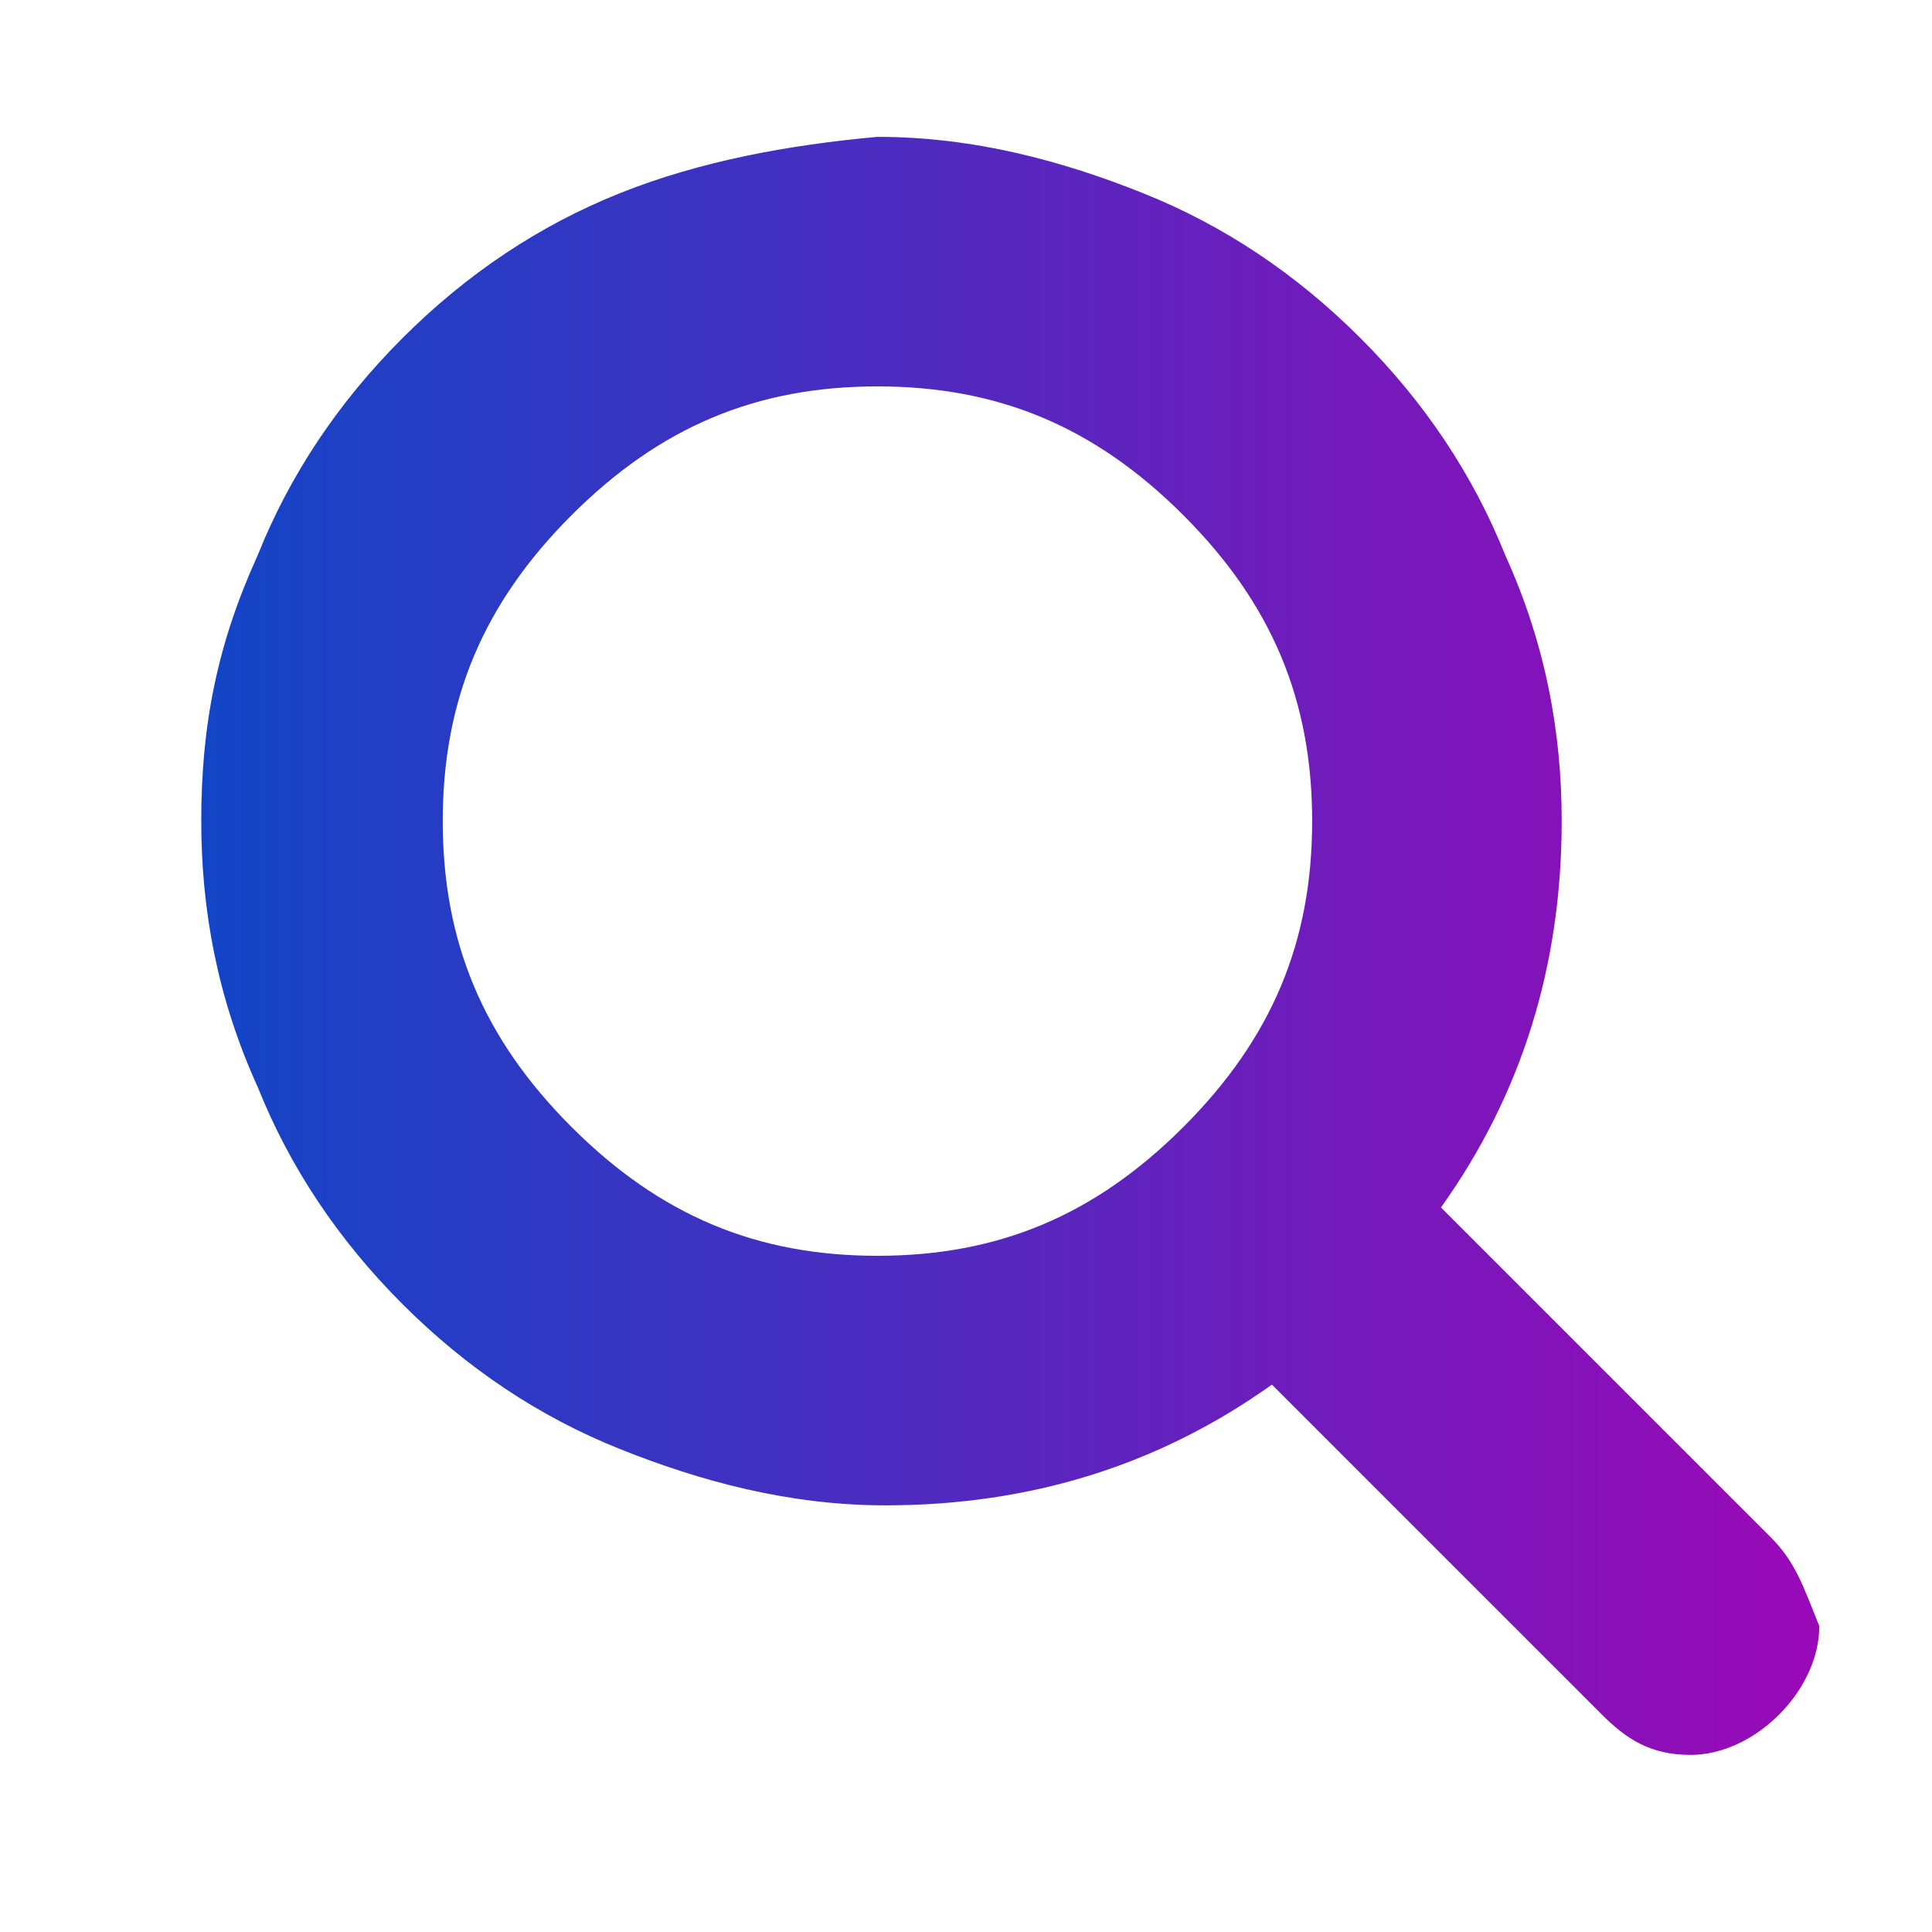
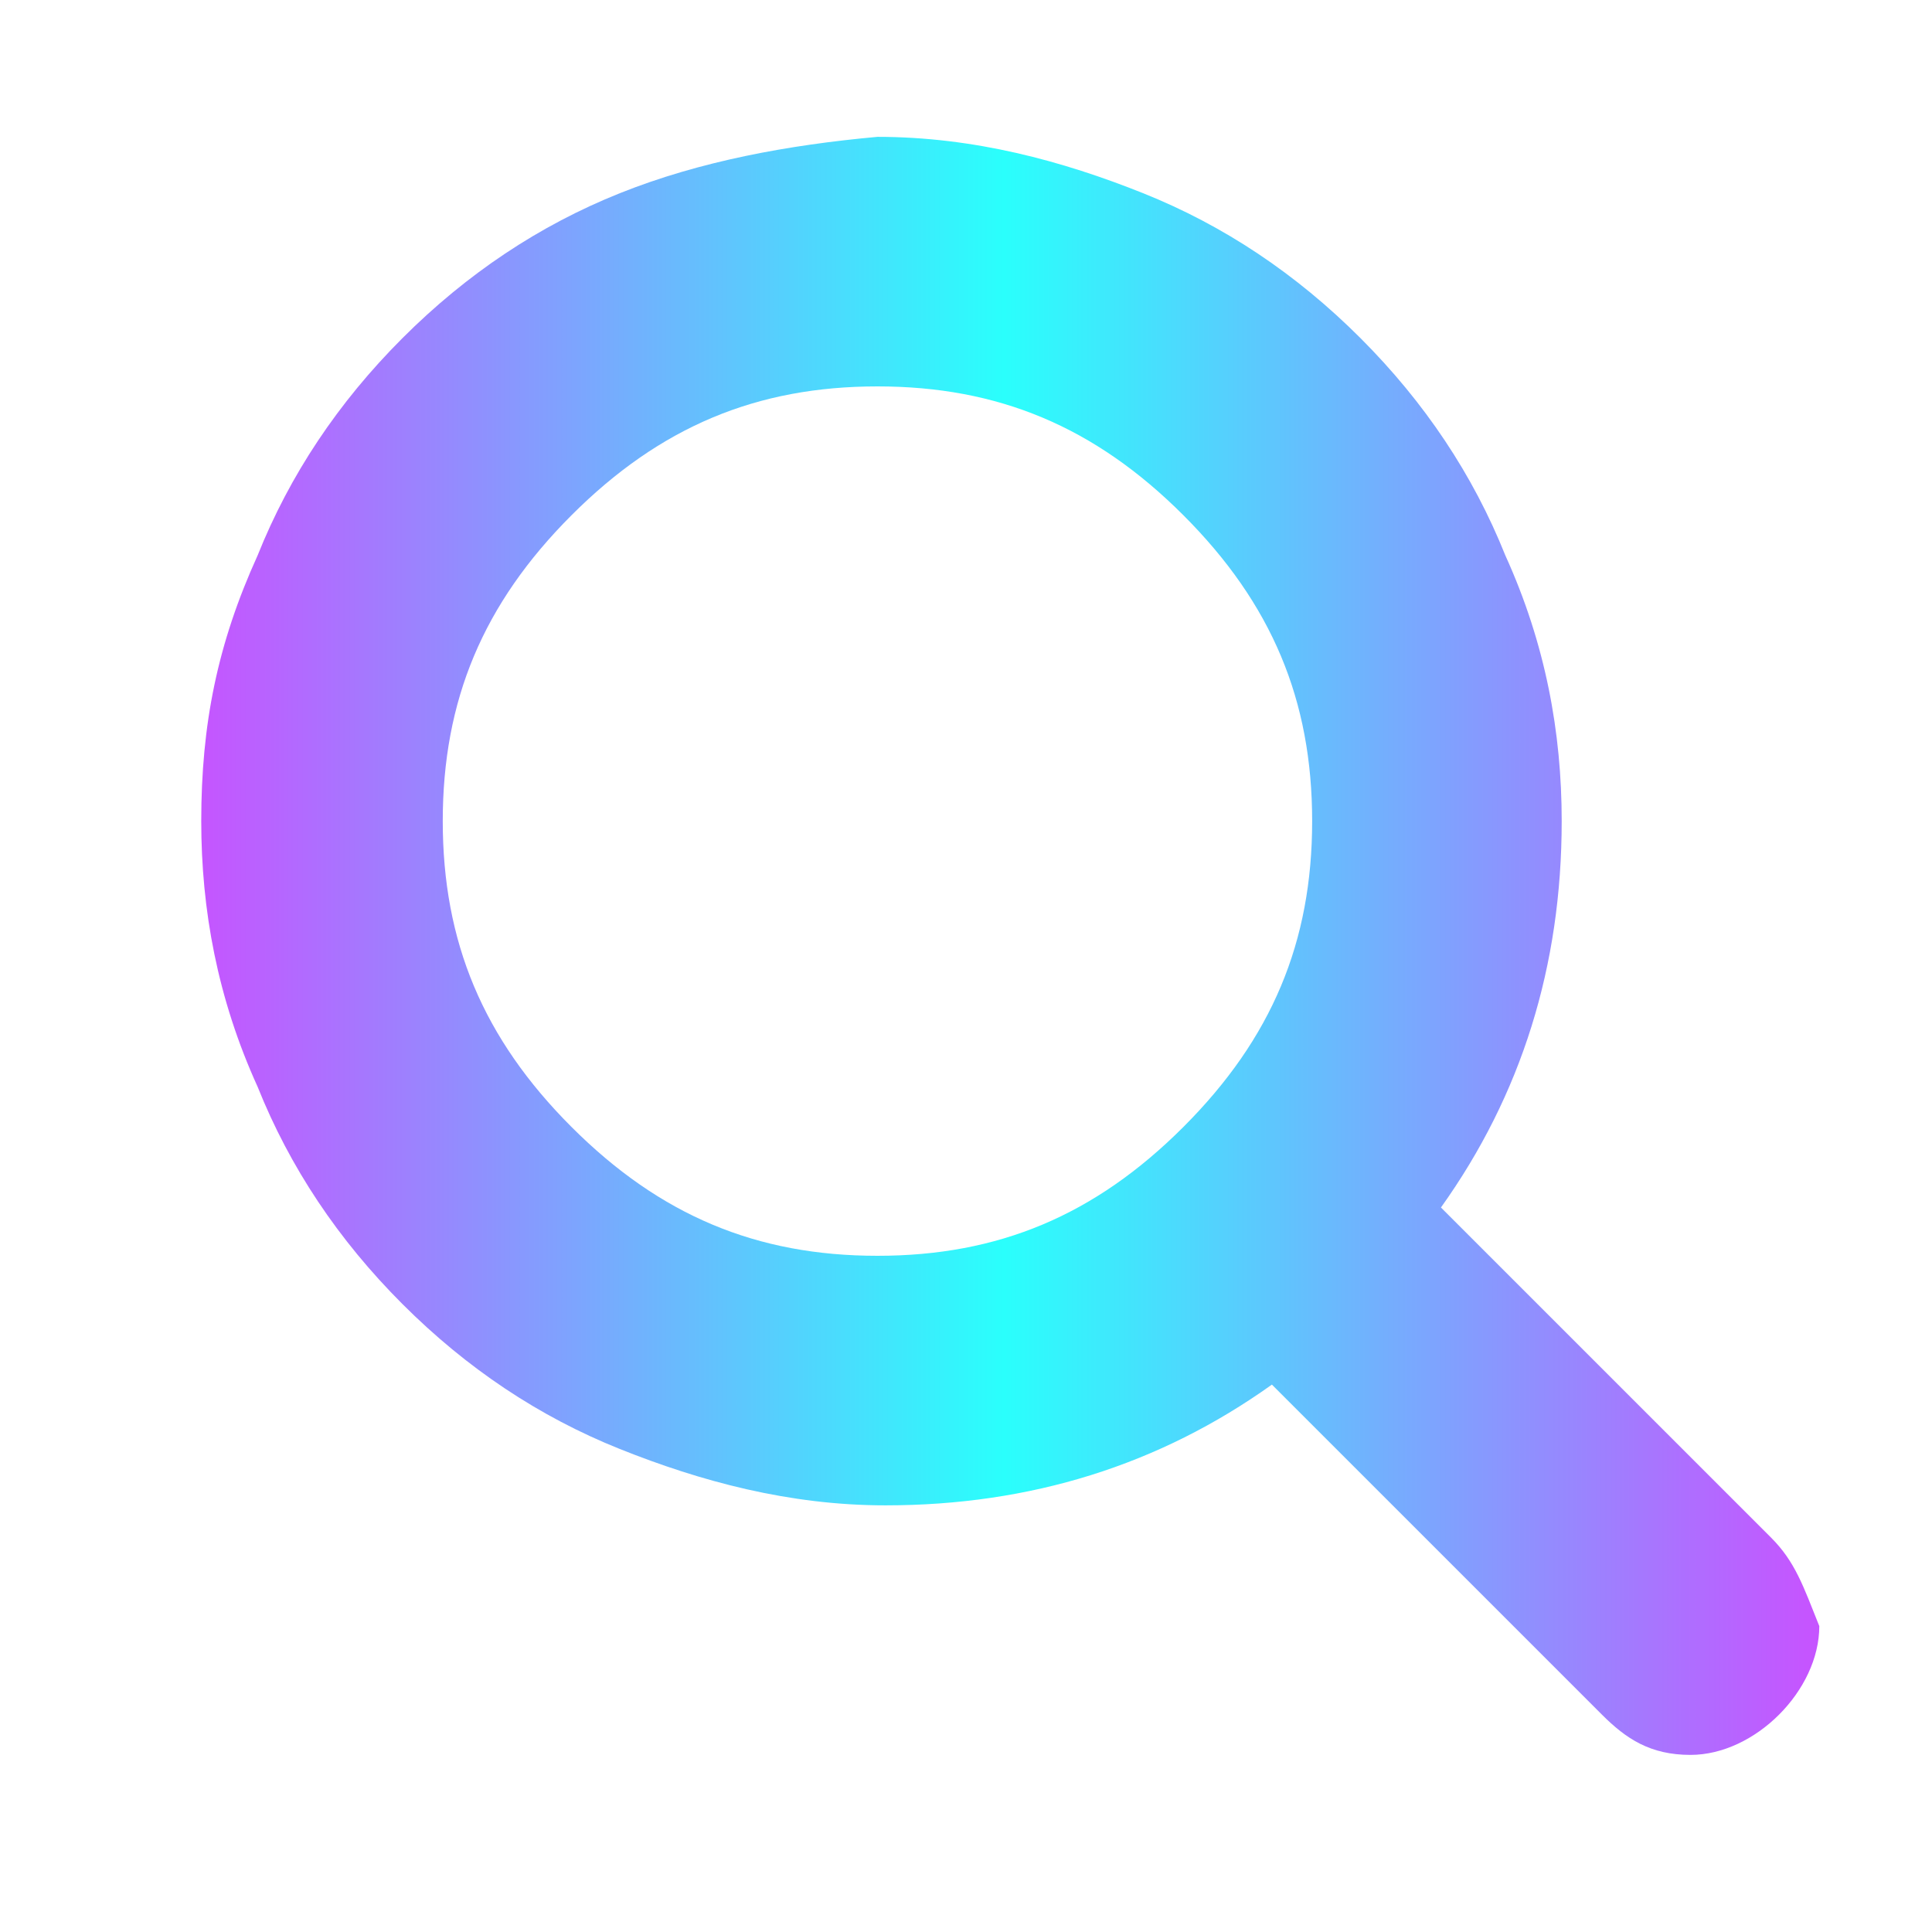
<svg xmlns="http://www.w3.org/2000/svg" version="1.1" id="Layer_1" x="0px" y="0px" viewBox="0 0 24 24" style="enable-background:new 0 0 24 24;" xml:space="preserve">
  <style type="text/css">
	.st0{fill:url(#SVGID_1_);}
- 	.st1{fill:url(#SVGID_2_);}
- 	.st2{fill:url(#SVGID_3_);}
- 	.st3{fill:url(#SVGID_4_);}
- 	.st4{fill:url(#SVGID_5_);}
- 	.st5{fill:url(#SVGID_6_);}
- 	.st6{fill:url(#SVGID_7_);}
- 	.st7{fill:url(#SVGID_8_);}
- 	.st8{fill:url(#SVGID_9_);}
- 	.st9{fill:url(#SVGID_10_);}
- 	.st10{fill:url(#SVGID_11_);}
- 	.st11{fill:url(#SVGID_12_);}
- 	.st12{fill:url(#SVGID_13_);}
- 	.st13{fill:url(#SVGID_14_);}
- 	.st14{fill:url(#SVGID_15_);}
- 	.st15{fill:url(#SVGID_16_);}
- 	.st16{fill:url(#SVGID_17_);}
- 	.st17{fill:url(#SVGID_18_);}
- 	.st18{fill:url(#SVGID_19_);}
- 	.st19{fill:url(#SVGID_20_);}
- 	.st20{fill:url(#SVGID_21_);}
- 	.st21{fill:url(#SVGID_22_);}
- 	.st22{fill:url(#SVGID_23_);}
- 	.st23{fill:url(#SVGID_24_);}
- 	.st24{fill:url(#SVGID_25_);}
- 	.st25{fill:url(#SVGID_26_);}
- 	.st26{fill:url(#SVGID_27_);}
- 	.st27{fill:url(#SVGID_28_);}
- 	.st28{fill:url(#SVGID_29_);}
- 	.st29{fill:url(#SVGID_30_);}
- 	.st30{fill:url(#SVGID_31_);}
- 	.st31{fill:url(#SVGID_32_);}
- 	.st32{fill:url(#SVGID_33_);}
- 	.st33{fill:url(#SVGID_34_);}
- 	.st34{fill:url(#SVGID_35_);}
- 	.st35{fill:url(#SVGID_36_);}
- 	.st36{fill:url(#SVGID_37_);}
- 	.st37{fill:url(#SVGID_38_);}
- 	.st38{fill:url(#SVGID_39_);}
- 	.st39{fill:url(#SVGID_40_);}
- 	.st40{fill:url(#SVGID_41_);}
- 	.st41{fill:url(#SVGID_42_);}
- 	.st42{fill:url(#SVGID_43_);}
- 	.st43{fill:url(#SVGID_44_);}
- 	.st44{fill:url(#SVGID_45_);}
- 	.st45{fill:url(#SVGID_46_);}
- 	.st46{fill:url(#SVGID_47_);}
- 	.st47{fill:url(#SVGID_48_);}
- 	.st48{fill:url(#SVGID_49_);}
- 	.st49{fill:url(#SVGID_50_);}
- 	.st50{fill:url(#SVGID_51_);}
- 	.st51{fill:url(#SVGID_52_);}
- 	.st52{fill:url(#SVGID_53_);}
- 	.st53{fill:url(#SVGID_54_);}
- 	.st54{fill:url(#SVGID_55_);}
- 	.st55{fill:url(#SVGID_56_);}
- 	.st56{fill:url(#SVGID_57_);}
- 	.st57{fill:url(#SVGID_58_);}
- 	.st58{fill:url(#SVGID_59_);}
- 	.st59{fill:url(#SVGID_60_);}
- 	.st60{fill:url(#SVGID_61_);}
- 	.st61{fill:url(#SVGID_62_);}
- 	.st62{fill:url(#SVGID_63_);}
- 	.st63{fill:url(#SVGID_64_);}
- 	.st64{fill:url(#SVGID_65_);}
- 	.st65{fill:url(#SVGID_66_);}
- 	.st66{fill:url(#SVGID_67_);}
- 	.st67{fill:url(#SVGID_68_);}
- 	.st68{fill:url(#SVGID_69_);}
- 	.st69{fill:url(#SVGID_70_);}
- 	.st70{fill:url(#SVGID_71_);}
- 	.st71{fill:url(#SVGID_72_);}
- 	.st72{fill:url(#SVGID_73_);}
- 	.st73{fill:url(#SVGID_74_);}
- 	.st74{fill:url(#SVGID_75_);}
- 	.st75{fill:url(#SVGID_76_);}
- 	.st76{fill:url(#SVGID_77_);}
- 	.st77{fill:url(#SVGID_78_);}
- 	.st78{fill:url(#SVGID_79_);}
- 	.st79{fill:url(#SVGID_80_);}
- 	.st80{fill:url(#SVGID_81_);}
- 	.st81{fill:url(#SVGID_82_);}
- 	.st82{fill:url(#SVGID_83_);}
- 	.st83{fill:url(#SVGID_84_);}
- 	.st84{fill:url(#SVGID_85_);}
- 	.st85{fill:url(#SVGID_86_);}
- 	.st86{fill:url(#SVGID_87_);}
- 	.st87{fill:url(#SVGID_88_);}
- 	.st88{fill:url(#SVGID_89_);}
- 	.st89{fill:url(#SVGID_90_);}
- 	.st90{fill:url(#SVGID_91_);}
- 	.st91{fill:url(#SVGID_92_);}
- 	.st92{fill:url(#SVGID_93_);}
- 	.st93{fill:url(#SVGID_94_);}
- 	.st94{fill:url(#SVGID_95_);}
- 	.st95{fill:url(#SVGID_96_);}
- 	.st96{fill:url(#SVGID_97_);}
- 	.st97{fill:url(#SVGID_98_);}
- 	.st98{fill:url(#SVGID_99_);}
- 	.st99{fill:url(#SVGID_100_);}
- 	.st100{fill:url(#SVGID_101_);}
- 	.st101{fill:url(#SVGID_102_);}
- 	.st102{fill:url(#SVGID_103_);}
- 	.st103{fill:url(#SVGID_104_);}
- 	.st104{fill:url(#SVGID_105_);}
- 	.st105{fill:url(#SVGID_106_);}
- 	.st106{fill:url(#SVGID_107_);}
- 	.st107{fill:url(#SVGID_108_);}
- 	.st108{fill:url(#SVGID_109_);}
- 	.st109{fill:url(#SVGID_110_);}
- 	.st110{fill:url(#SVGID_111_);}
- 	.st111{fill:url(#SVGID_112_);}
- 	.st112{fill:url(#SVGID_113_);}
- 	.st113{fill:url(#SVGID_114_);}
</style>
  <g>
    <g>
-       <linearGradient id="SVGID_1_" gradientUnits="userSpaceOnUse" x1="2.51" y1="11.722" x2="22.444" y2="11.722">
-         <stop offset="0" style="stop-color:#1245C6" />
-         <stop offset="1" style="stop-color:#9909B7" />
+       <linearGradient id="SVGID_1_" gradientUnits="userSpaceOnUse" x1="2.5" y1="14.25" x2="22.433" y2="14.25" gradientTransform="matrix(1 0 0 -1 0 26)">
+         <stop offset="0" style="stop-color:#C555FF" />
+         <stop offset="0.5" style="stop-color:#2AFFFC" />
+         <stop offset="1" style="stop-color:#C555FF" />
      </linearGradient>
-       <path class="st0" d="M22,19.1L17.9,15c1-1.4,1.5-3,1.5-4.8c0-1.1-0.2-2.2-0.7-3.3c-0.4-1-1-1.9-1.8-2.7c-0.8-0.8-1.7-1.4-2.7-1.8    c-1-0.4-2.1-0.7-3.3-0.7C9.8,1.8,8.7,2,7.7,2.4c-1,0.4-1.9,1-2.7,1.8C4.2,5,3.6,5.9,3.2,6.9C2.7,8,2.5,9,2.5,10.2    c0,1.1,0.2,2.2,0.7,3.3c0.4,1,1,1.9,1.8,2.7c0.8,0.8,1.7,1.4,2.7,1.8c1,0.4,2.1,0.7,3.3,0.7c1.8,0,3.4-0.5,4.8-1.5l4.1,4.1    c0.3,0.3,0.6,0.5,1.1,0.5c0.4,0,0.8-0.2,1.1-0.5c0.3-0.3,0.5-0.7,0.5-1.1C22.4,19.7,22.3,19.4,22,19.1z M14.7,14    c-1.1,1.1-2.3,1.6-3.8,1.6c-1.5,0-2.7-0.5-3.8-1.6c-1.1-1.1-1.6-2.3-1.6-3.8c0-1.5,0.5-2.7,1.6-3.8c1.1-1.1,2.3-1.6,3.8-1.6    c1.5,0,2.7,0.5,3.8,1.6c1.1,1.1,1.6,2.3,1.6,3.8C16.3,11.7,15.8,12.9,14.7,14z" />
+       <path class="st0" d="M22,19.1L17.9,15c1-1.4,1.5-3,1.5-4.8c0-1.1-0.2-2.2-0.7-3.3c-0.4-1-1-1.9-1.8-2.7s-1.7-1.4-2.7-1.8    s-2.1-0.7-3.3-0.7C9.8,1.8,8.7,2,7.7,2.4S5.8,3.4,5,4.2S3.6,5.9,3.2,6.9C2.7,8,2.5,9,2.5,10.2c0,1.1,0.2,2.2,0.7,3.3    c0.4,1,1,1.9,1.8,2.7C5.8,17,6.7,17.6,7.7,18s2.1,0.7,3.3,0.7c1.8,0,3.4-0.5,4.8-1.5l4.1,4.1c0.3,0.3,0.6,0.5,1.1,0.5    c0.4,0,0.8-0.2,1.1-0.5c0.3-0.3,0.5-0.7,0.5-1.1C22.4,19.7,22.3,19.4,22,19.1z M14.7,14c-1.1,1.1-2.3,1.6-3.8,1.6S8.2,15.1,7.1,14    s-1.6-2.3-1.6-3.8S6,7.5,7.1,6.4s2.3-1.6,3.8-1.6s2.7,0.5,3.8,1.6s1.6,2.3,1.6,3.8S15.8,12.9,14.7,14z" />
    </g>
  </g>
</svg>
